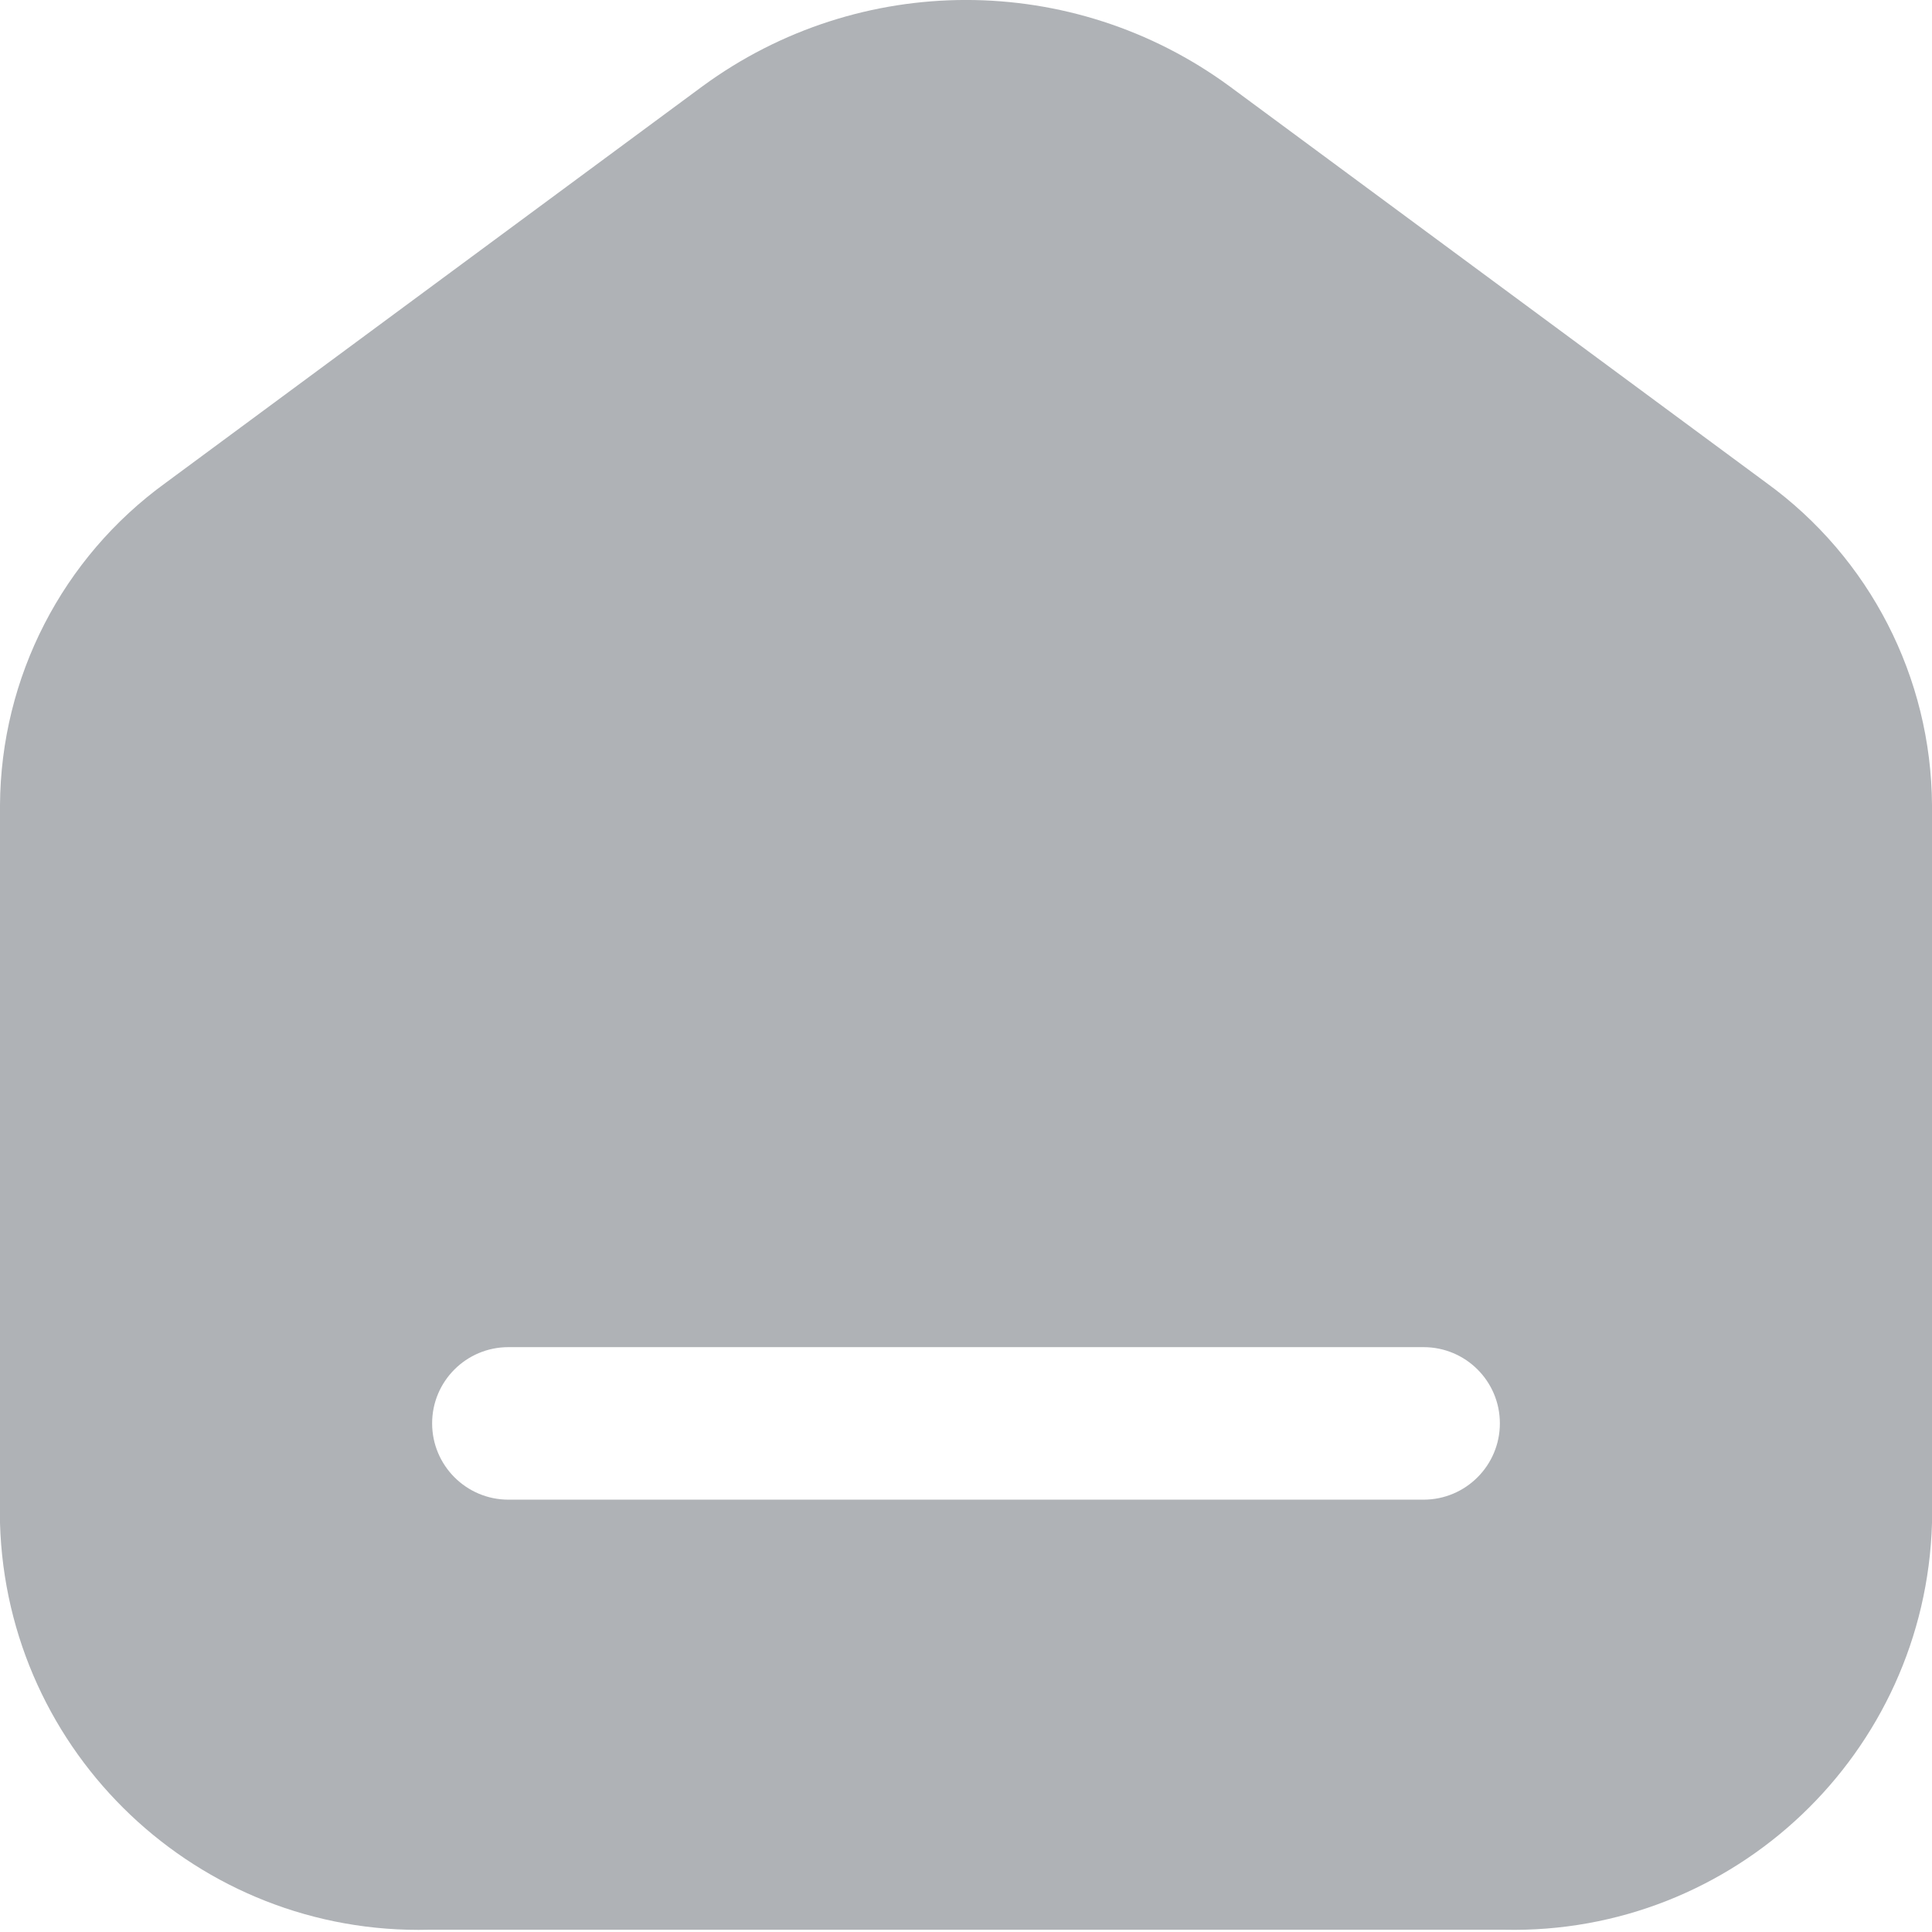
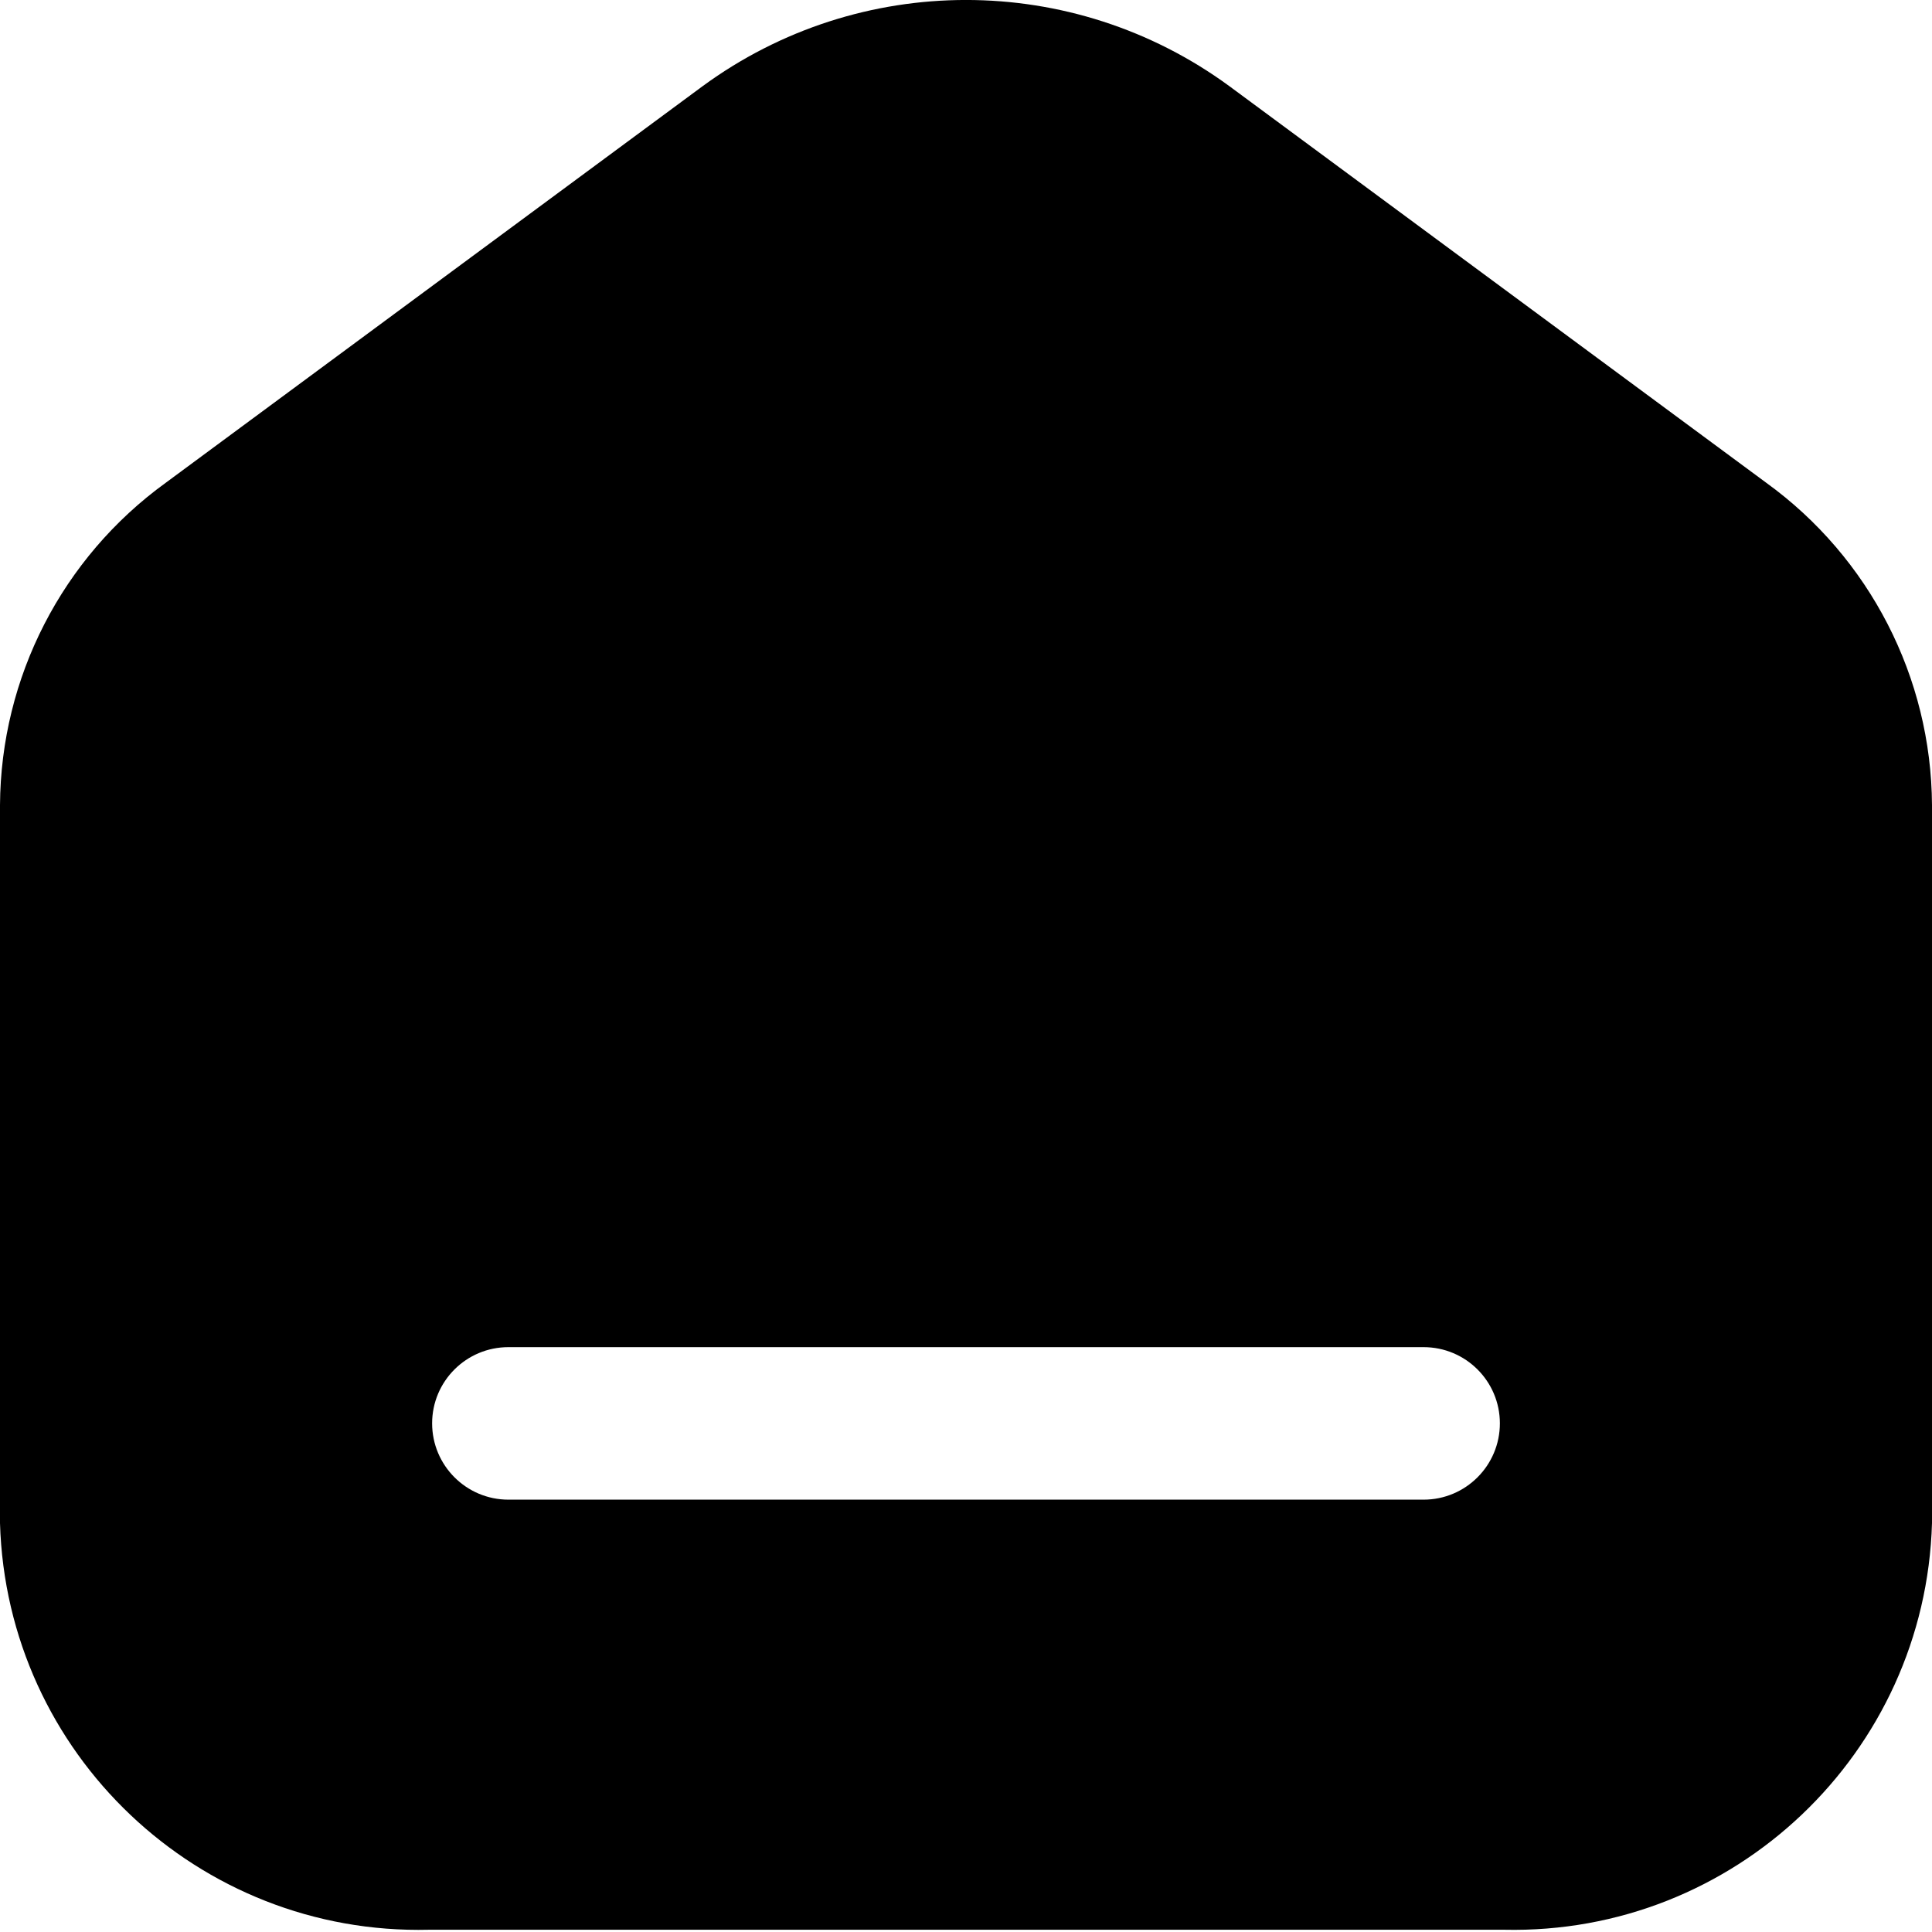
- <svg xmlns="http://www.w3.org/2000/svg" width="18" height="18" viewBox="0 0 18 18" fill="none">
-   <path fill-rule="evenodd" clip-rule="evenodd" d="M11.454 0.803L16.456 4.498C17.42 5.196 17.993 6.311 18 7.501V14.19C17.938 16.334 16.157 18.027 14.012 17.979H3.998C1.849 18.032 0.062 16.338 0 14.19V7.501C0.007 6.311 0.58 5.196 1.544 4.498L6.546 0.803C8.007 -0.268 9.993 -0.268 11.454 0.803ZM4.737 13.972H13.263C13.656 13.972 13.974 13.653 13.974 13.261C13.974 12.869 13.656 12.551 13.263 12.551H4.737C4.344 12.551 4.026 12.869 4.026 13.261C4.026 13.653 4.344 13.972 4.737 13.972Z" fill="#AFB2B6" />
+ <svg xmlns="http://www.w3.org/2000/svg" width="18" height="18" viewBox="0 0 18 18" fill="current">
+   <path fill-rule="evenodd" clip-rule="evenodd" d="M11.454 0.803L16.456 4.498C17.42 5.196 17.993 6.311 18 7.501V14.19C17.938 16.334 16.157 18.027 14.012 17.979H3.998C1.849 18.032 0.062 16.338 0 14.19V7.501C0.007 6.311 0.58 5.196 1.544 4.498L6.546 0.803C8.007 -0.268 9.993 -0.268 11.454 0.803ZM4.737 13.972H13.263C13.656 13.972 13.974 13.653 13.974 13.261C13.974 12.869 13.656 12.551 13.263 12.551H4.737C4.344 12.551 4.026 12.869 4.026 13.261C4.026 13.653 4.344 13.972 4.737 13.972Z" fill="current" />
</svg>
